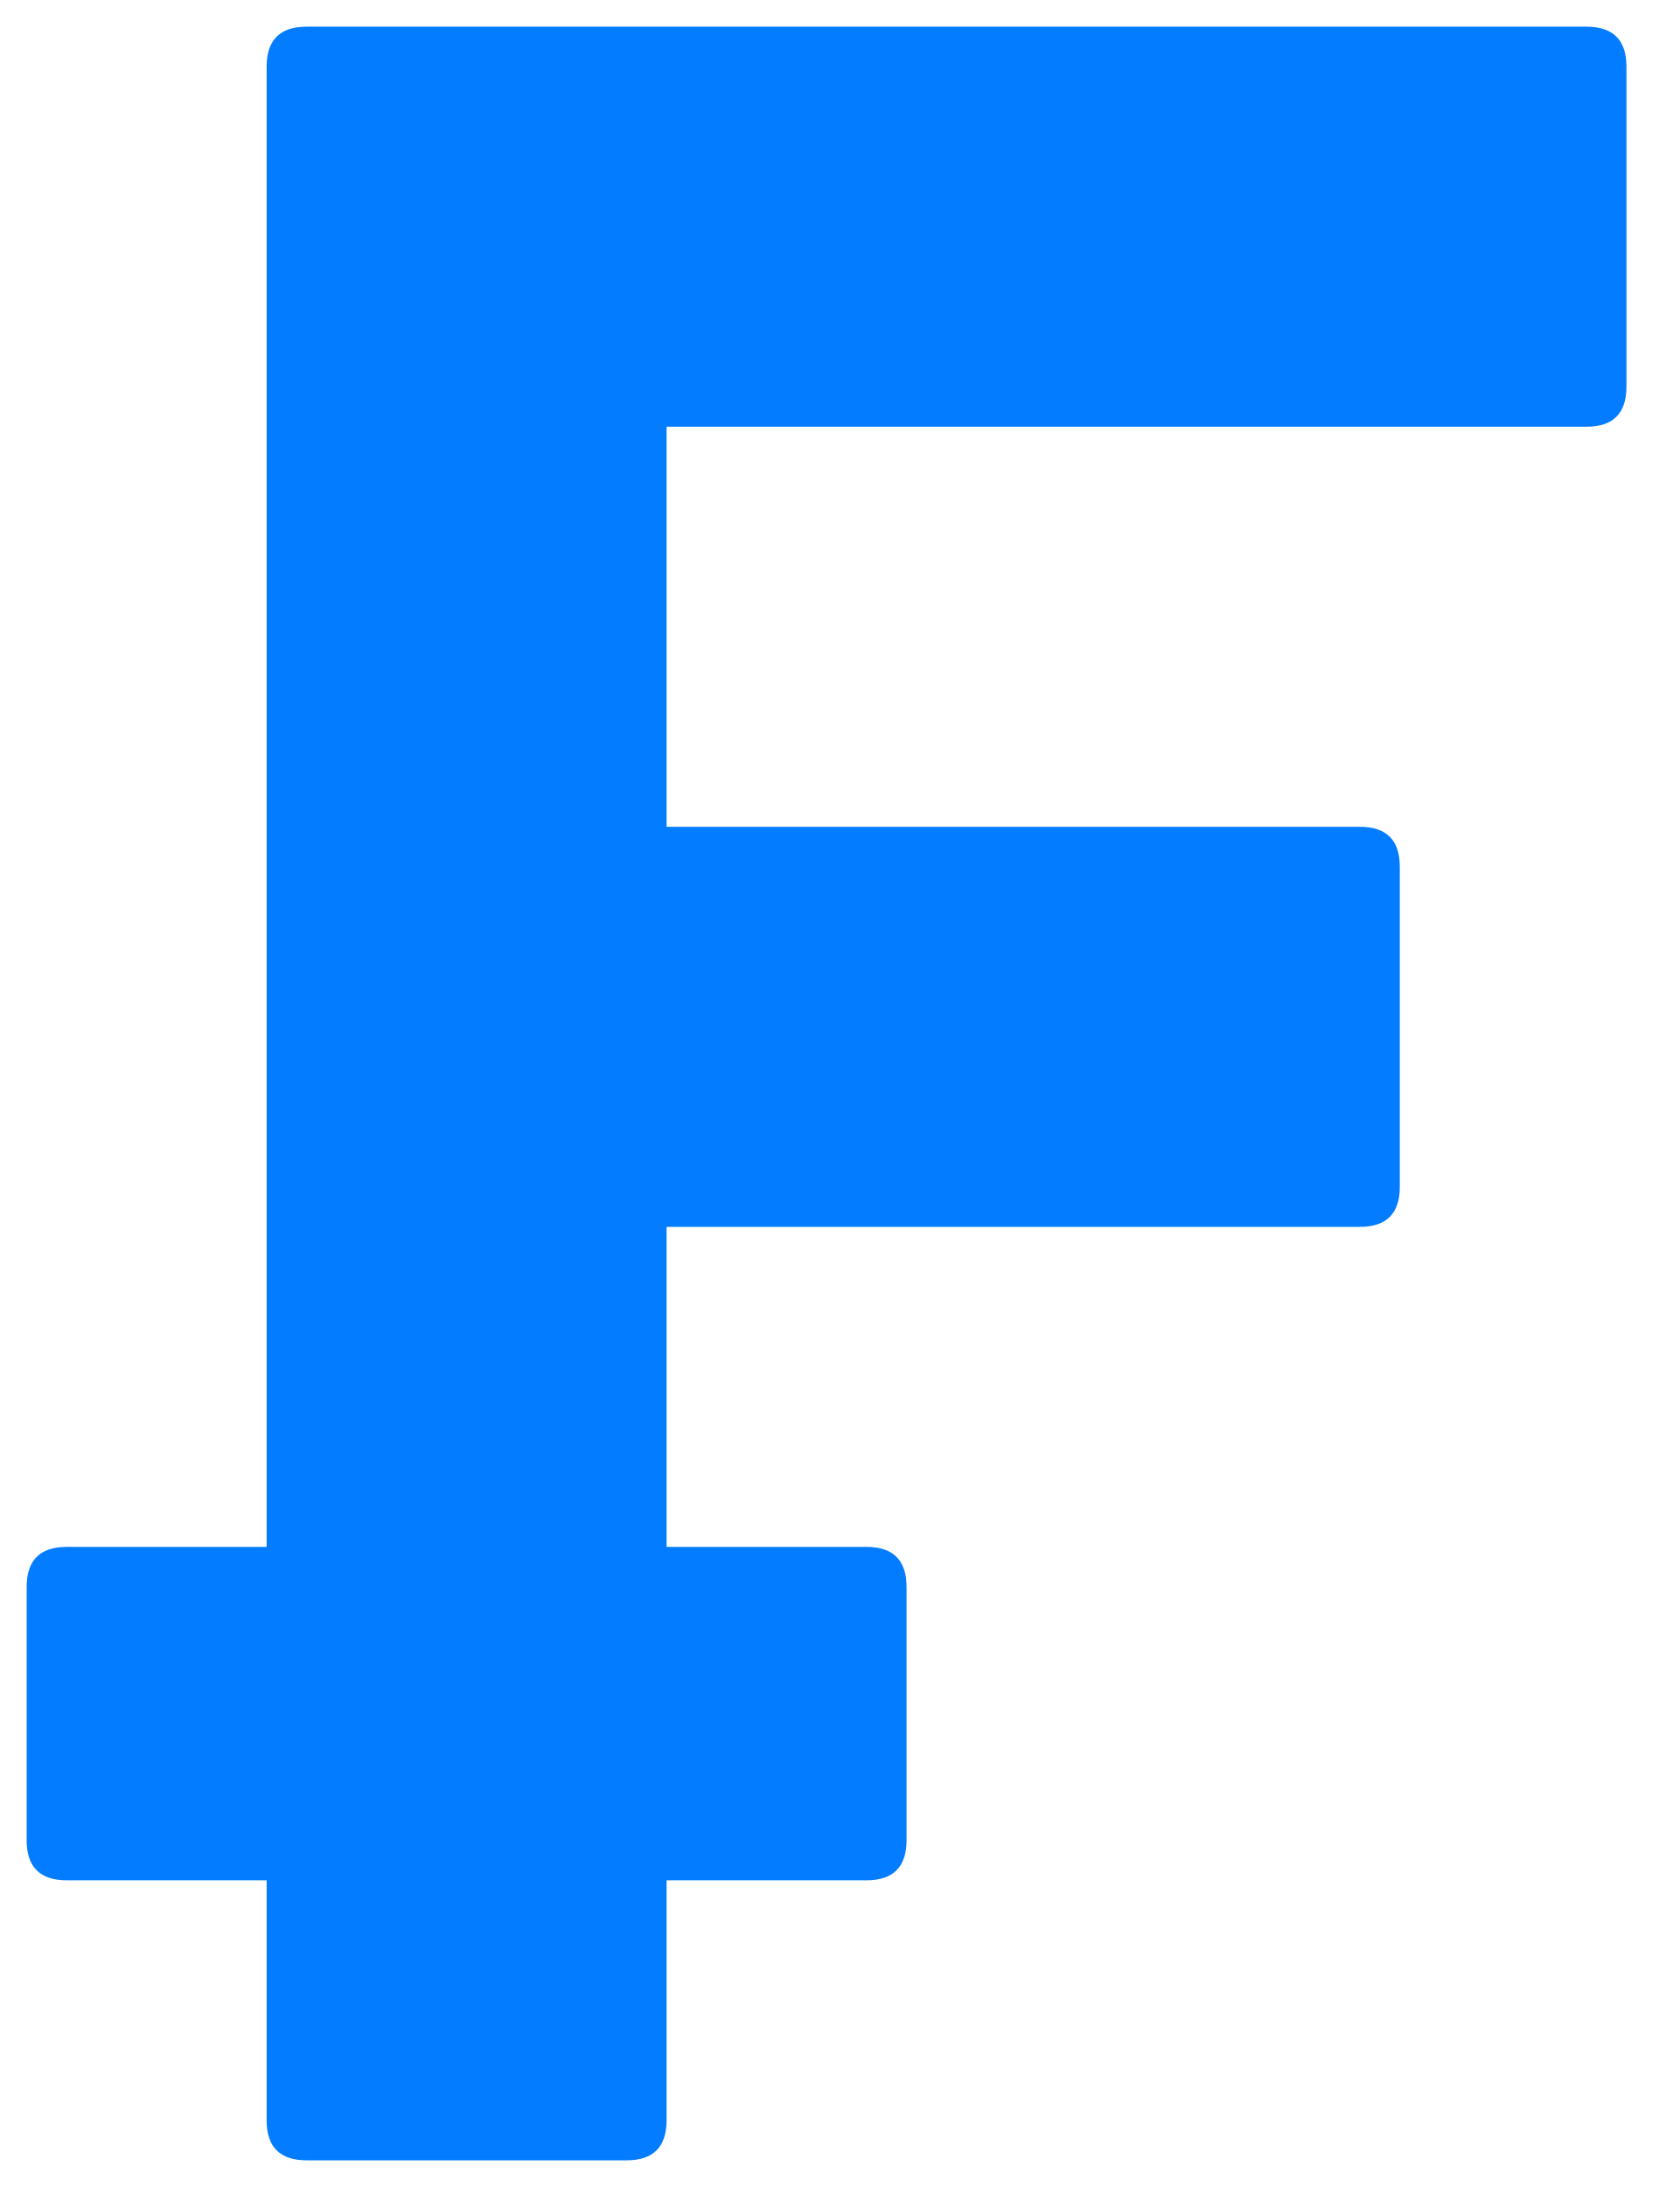
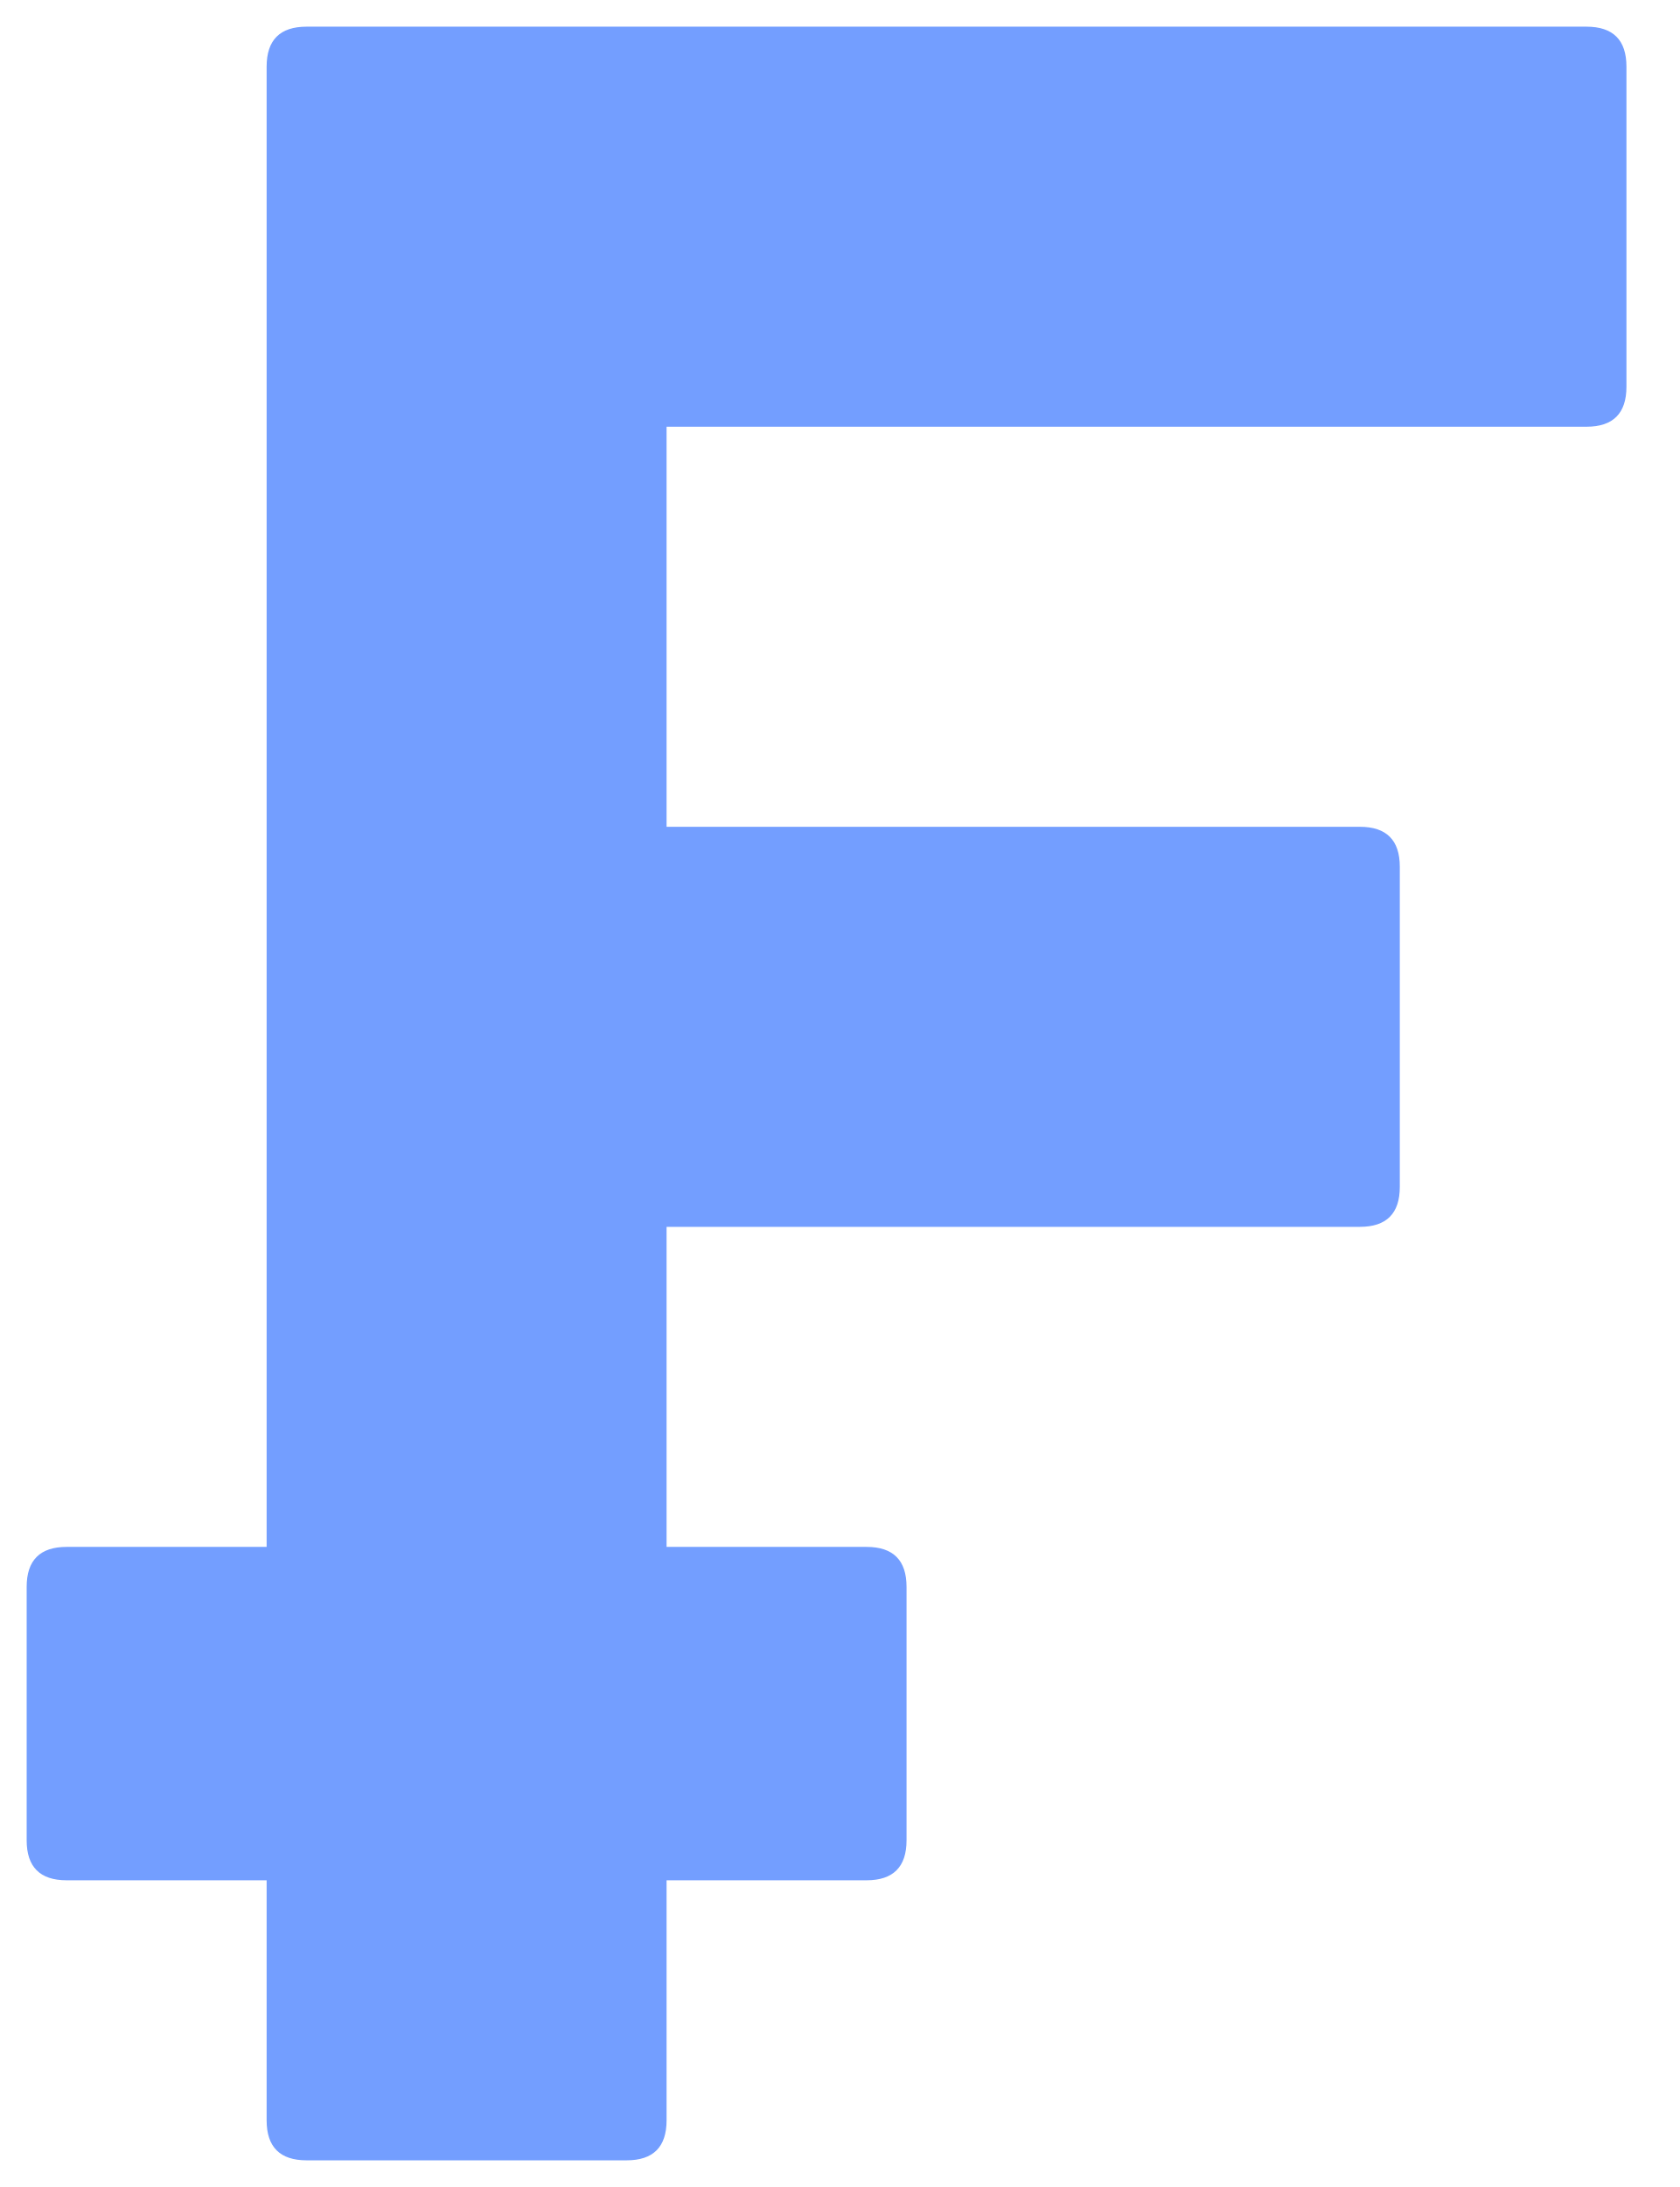
<svg xmlns="http://www.w3.org/2000/svg" version="1.1" id="Forma_1_1_" x="0px" y="0px" viewBox="0 0 12.6 16.4" style="enable-background:new 0 0 12.6 16.4;" xml:space="preserve">
  <style type="text/css">
- 	.st0{fill:#037CFF;}
+ 	.st0{fill:#739eff;}
</style>
  <g id="Forma_1">
    <g>
      <path class="st0" d="M11.9,0.2H2.3C2.1,0.2,2,0.3,2,0.5v11.1H0.5c-0.2,0-0.3,0.1-0.3,0.3v1.9c0,0.2,0.1,0.3,0.3,0.3H2v1.8    c0,0.2,0.1,0.3,0.3,0.3h2.4c0.2,0,0.3-0.1,0.3-0.3v-1.8h1.5c0.2,0,0.3-0.1,0.3-0.3v-1.9c0-0.2-0.1-0.3-0.3-0.3H5V9.2h5.2    c0.2,0,0.3-0.1,0.3-0.3V6.5c0-0.2-0.1-0.3-0.3-0.3H5v-3h6.9c0.2,0,0.3-0.1,0.3-0.3V0.5C12.2,0.3,12.1,0.2,11.9,0.2z" />
    </g>
  </g>
</svg>
